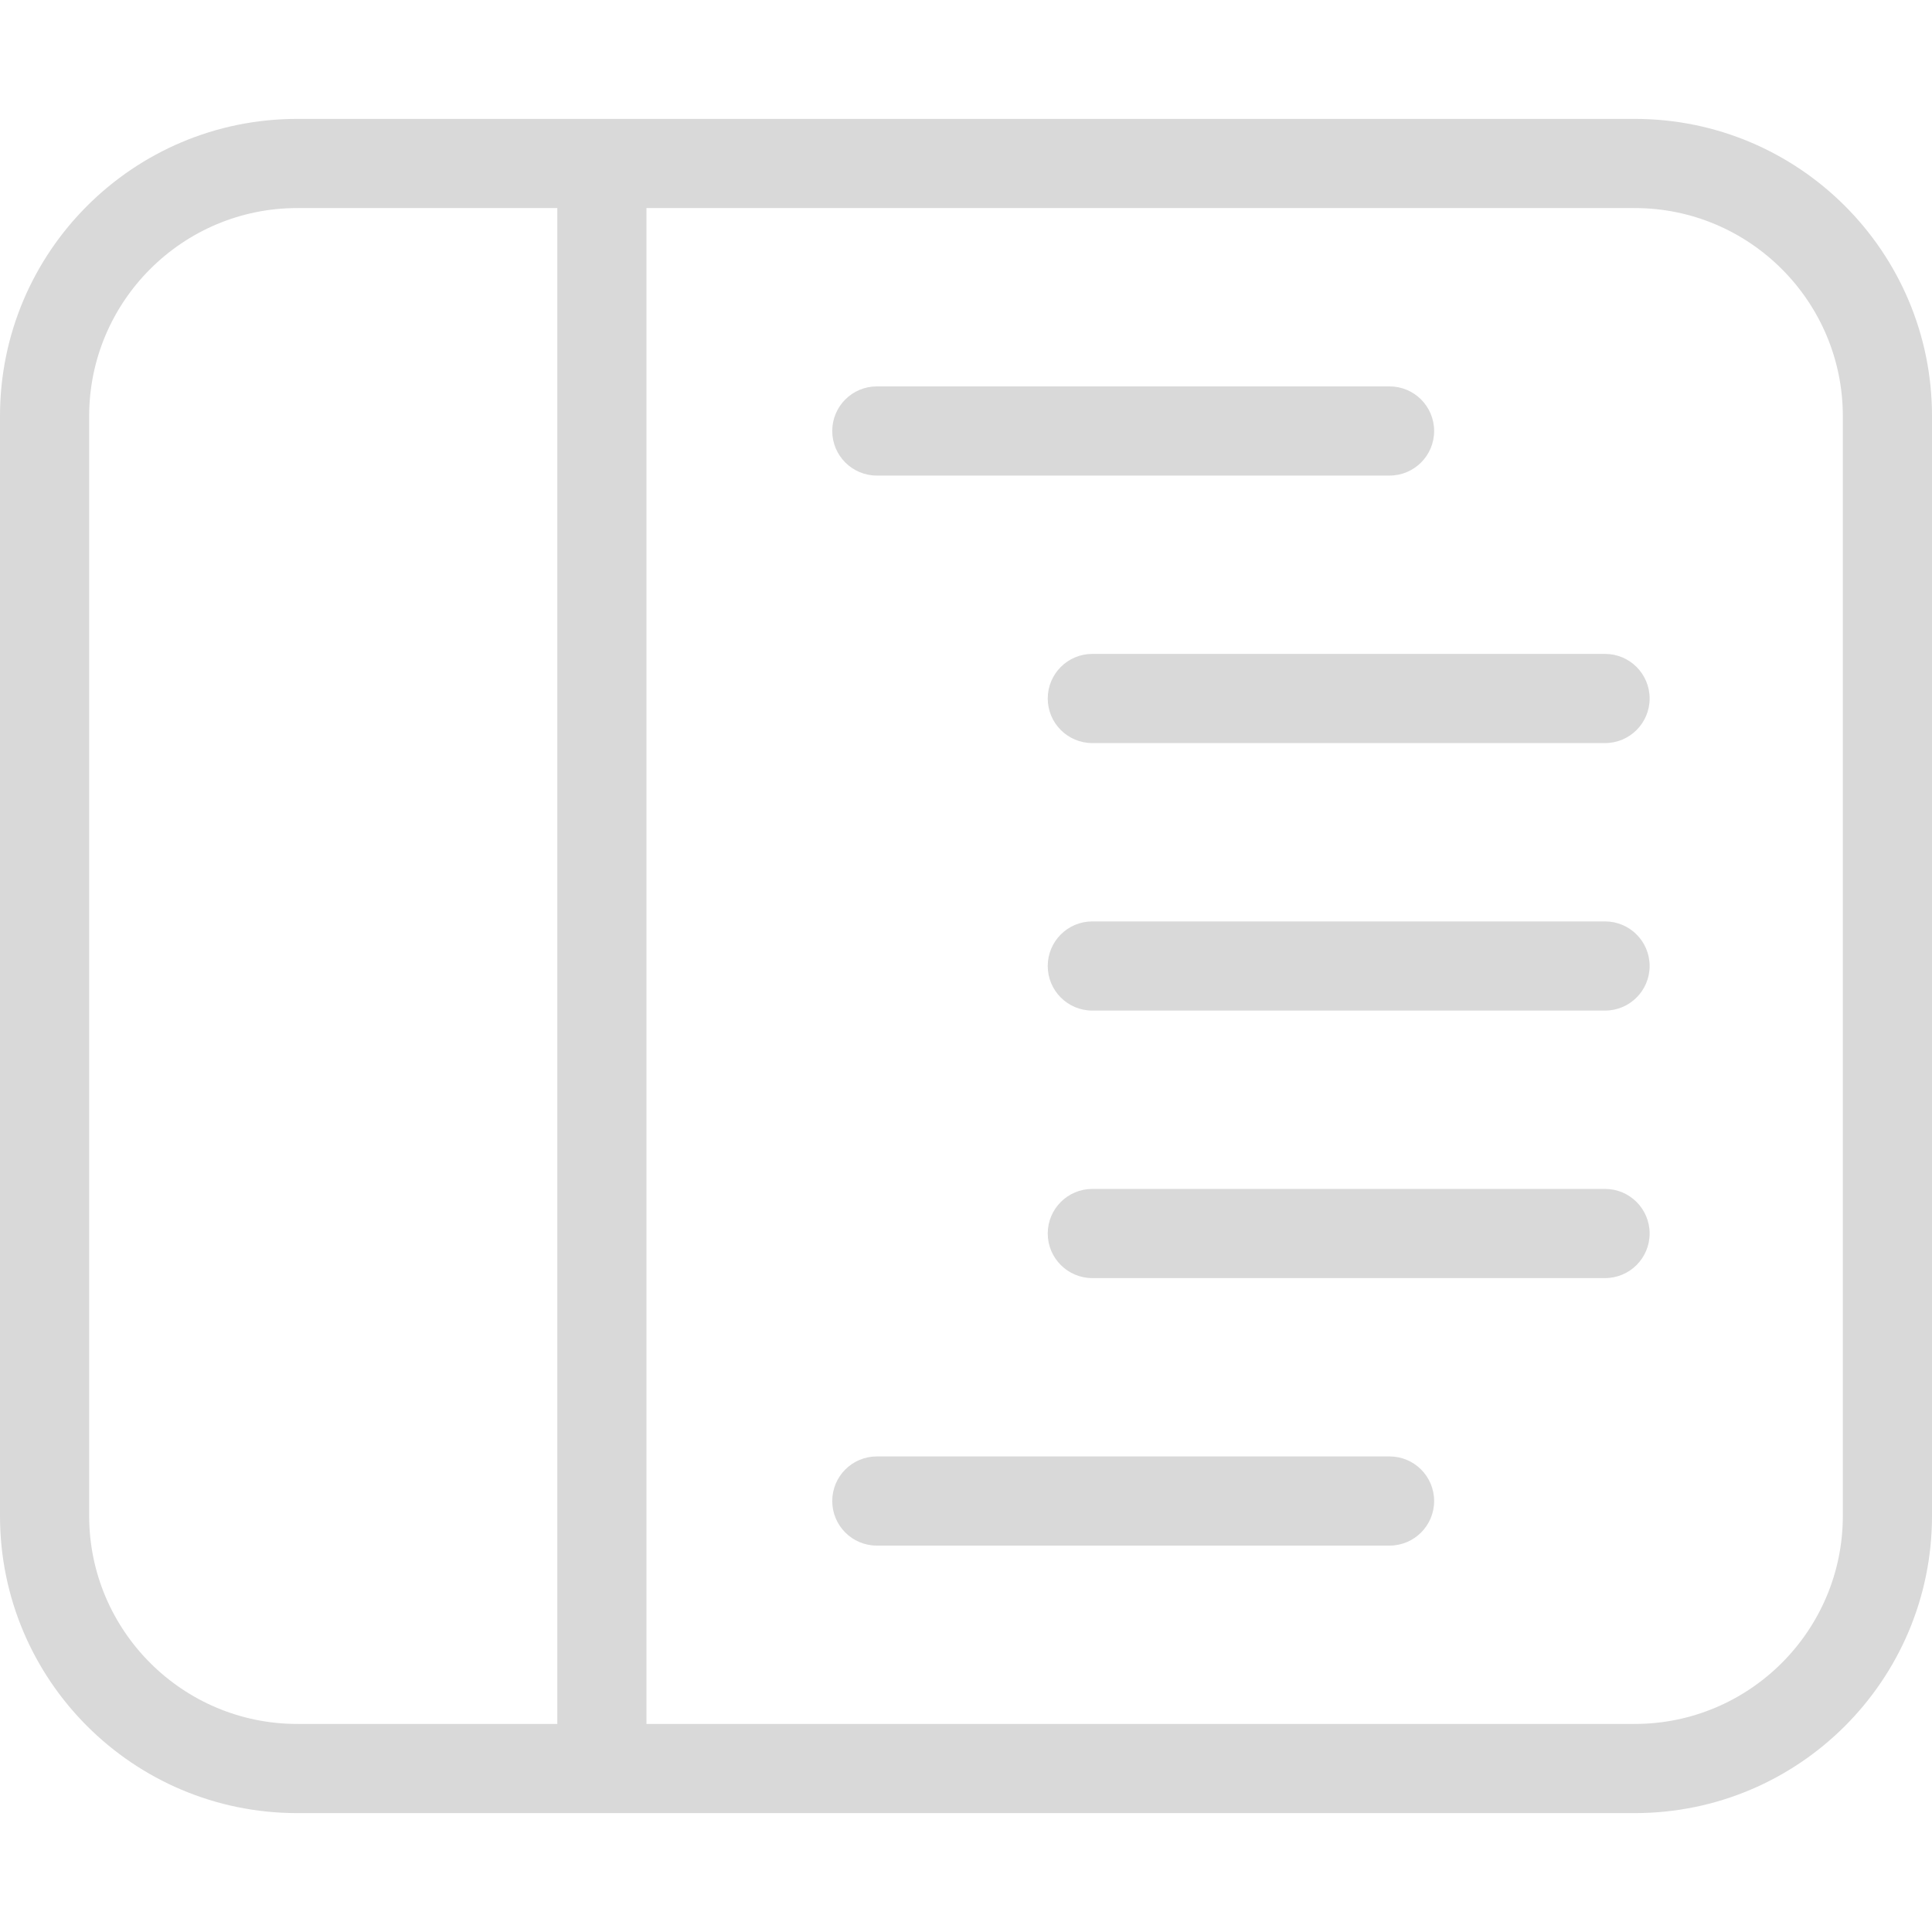
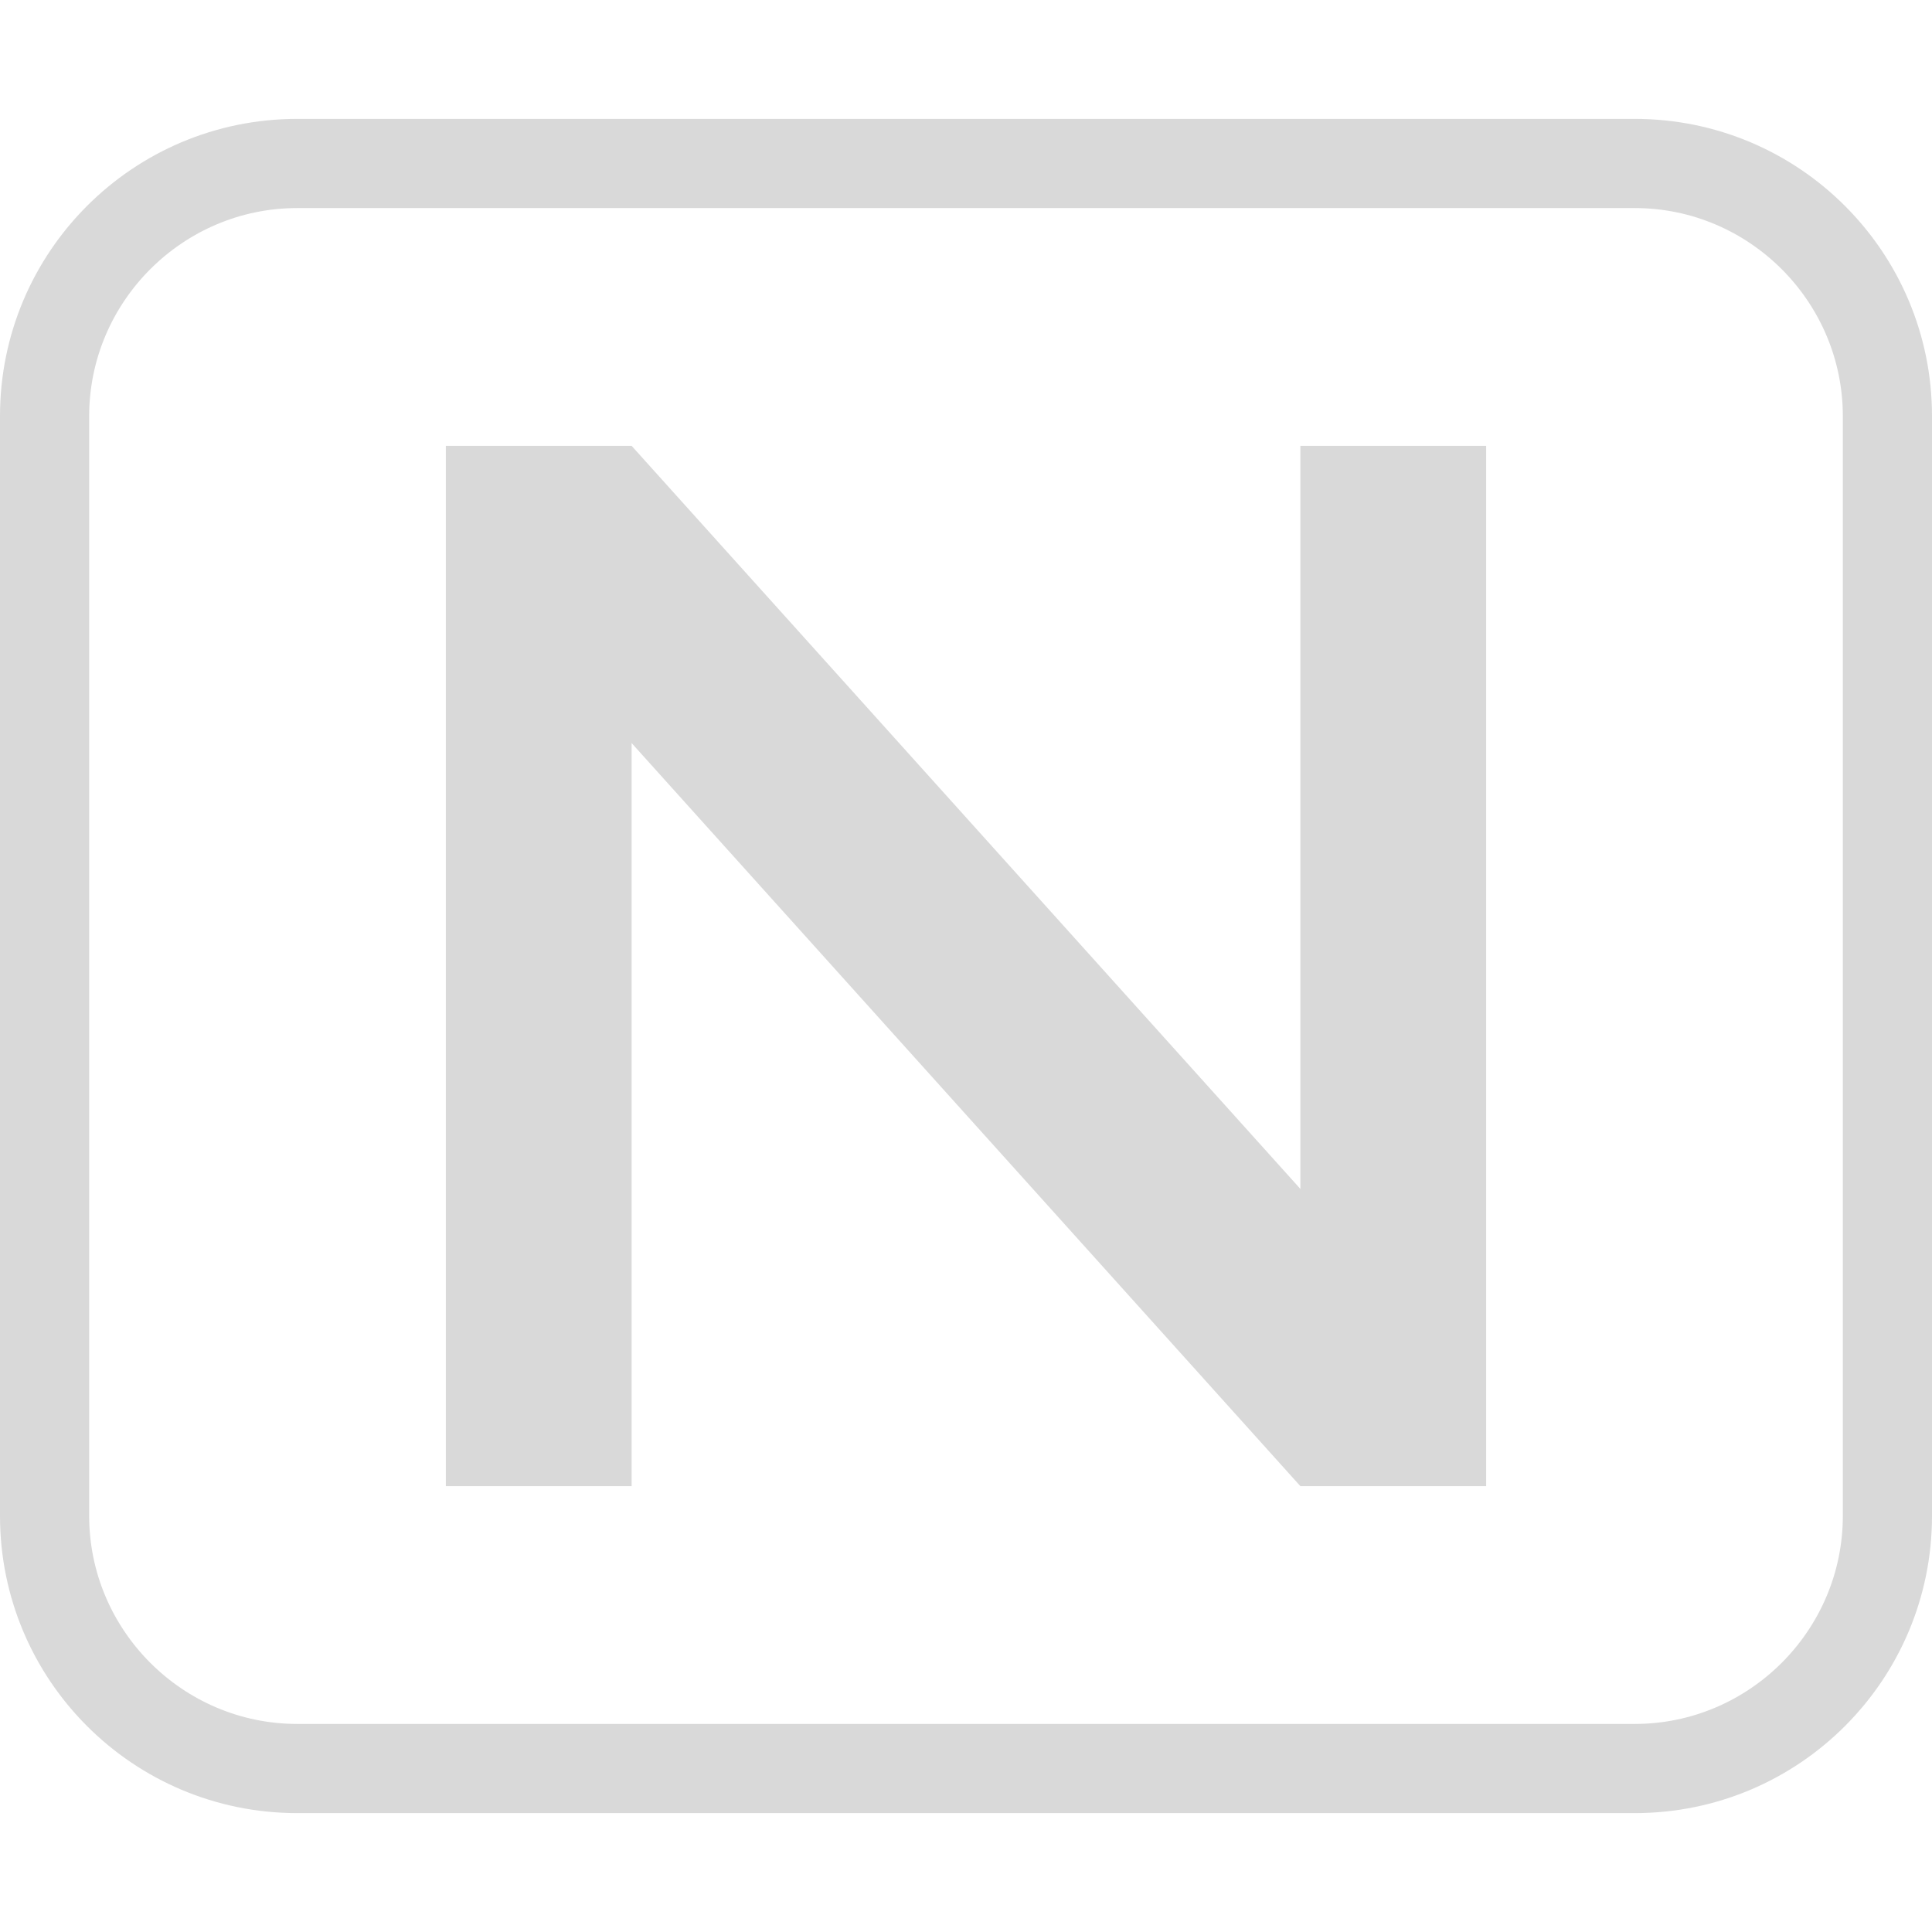
<svg xmlns="http://www.w3.org/2000/svg" width="260" height="260" viewBox="0 0 260 260" fill="none">
-   <path d="M220 16H40C17.909 16 0 33.909 0 56V204C0 226.091 17.909 244 40 244H220C242.091 244 260 226.091 260 204V56C260 33.909 242.091 16 220 16ZM12 204V56C12 40.561 24.561 28 40 28H75V232H40C24.561 232 12 219.439 12 204ZM248 204C248 219.439 235.439 232 220 232H87V28H220C235.439 28 248 40.561 248 56V204ZM112 58C112 54.686 114.686 52 118 52H187C190.314 52 193 54.686 193 58C193 61.314 190.314 64 187 64H118C114.686 64 112 61.314 112 58ZM193 202C193 205.314 190.314 208 187 208H118C114.686 208 112 205.314 112 202C112 198.686 114.686 196 118 196H187C190.314 196 193 198.686 193 202ZM222 94C222 97.314 219.314 100 216 100H147C143.686 100 141 97.314 141 94C141 90.686 143.686 88 147 88H216C219.314 88 222 90.686 222 94ZM222 130C222 133.314 219.314 136 216 136H147C143.686 136 141 133.314 141 130C141 126.686 143.686 124 147 124H216C219.314 124 222 126.686 222 130ZM222 166C222 169.314 219.314 172 216 172H147C143.686 172 141 169.314 141 166C141 162.686 143.686 160 147 160H216C219.314 160 222 162.686 222 166Z" fill="#D9D9D9" />
+   <path fill-rule="evenodd" d="M40 16h180c22.1 0 40 17.9 40 40v148c0 22.1-17.9 40-40 40H40c-22.1 0-40-17.9-40-40V56c0-22.1 17.9-40 40-40zm0 12c-15.4 0-28 12.6-28 28v148c0 15.4 12.6 28 28 28h180c15.4 0 28-12.6 28-28V56c0-15.4-12.6-28-28-28H40z" fill="#D9D9D9" />
+   <path d="M60 200V60h25l90 100V60h25v140h-25L85 100v100z" fill="#D9D9D9" />
</svg>
